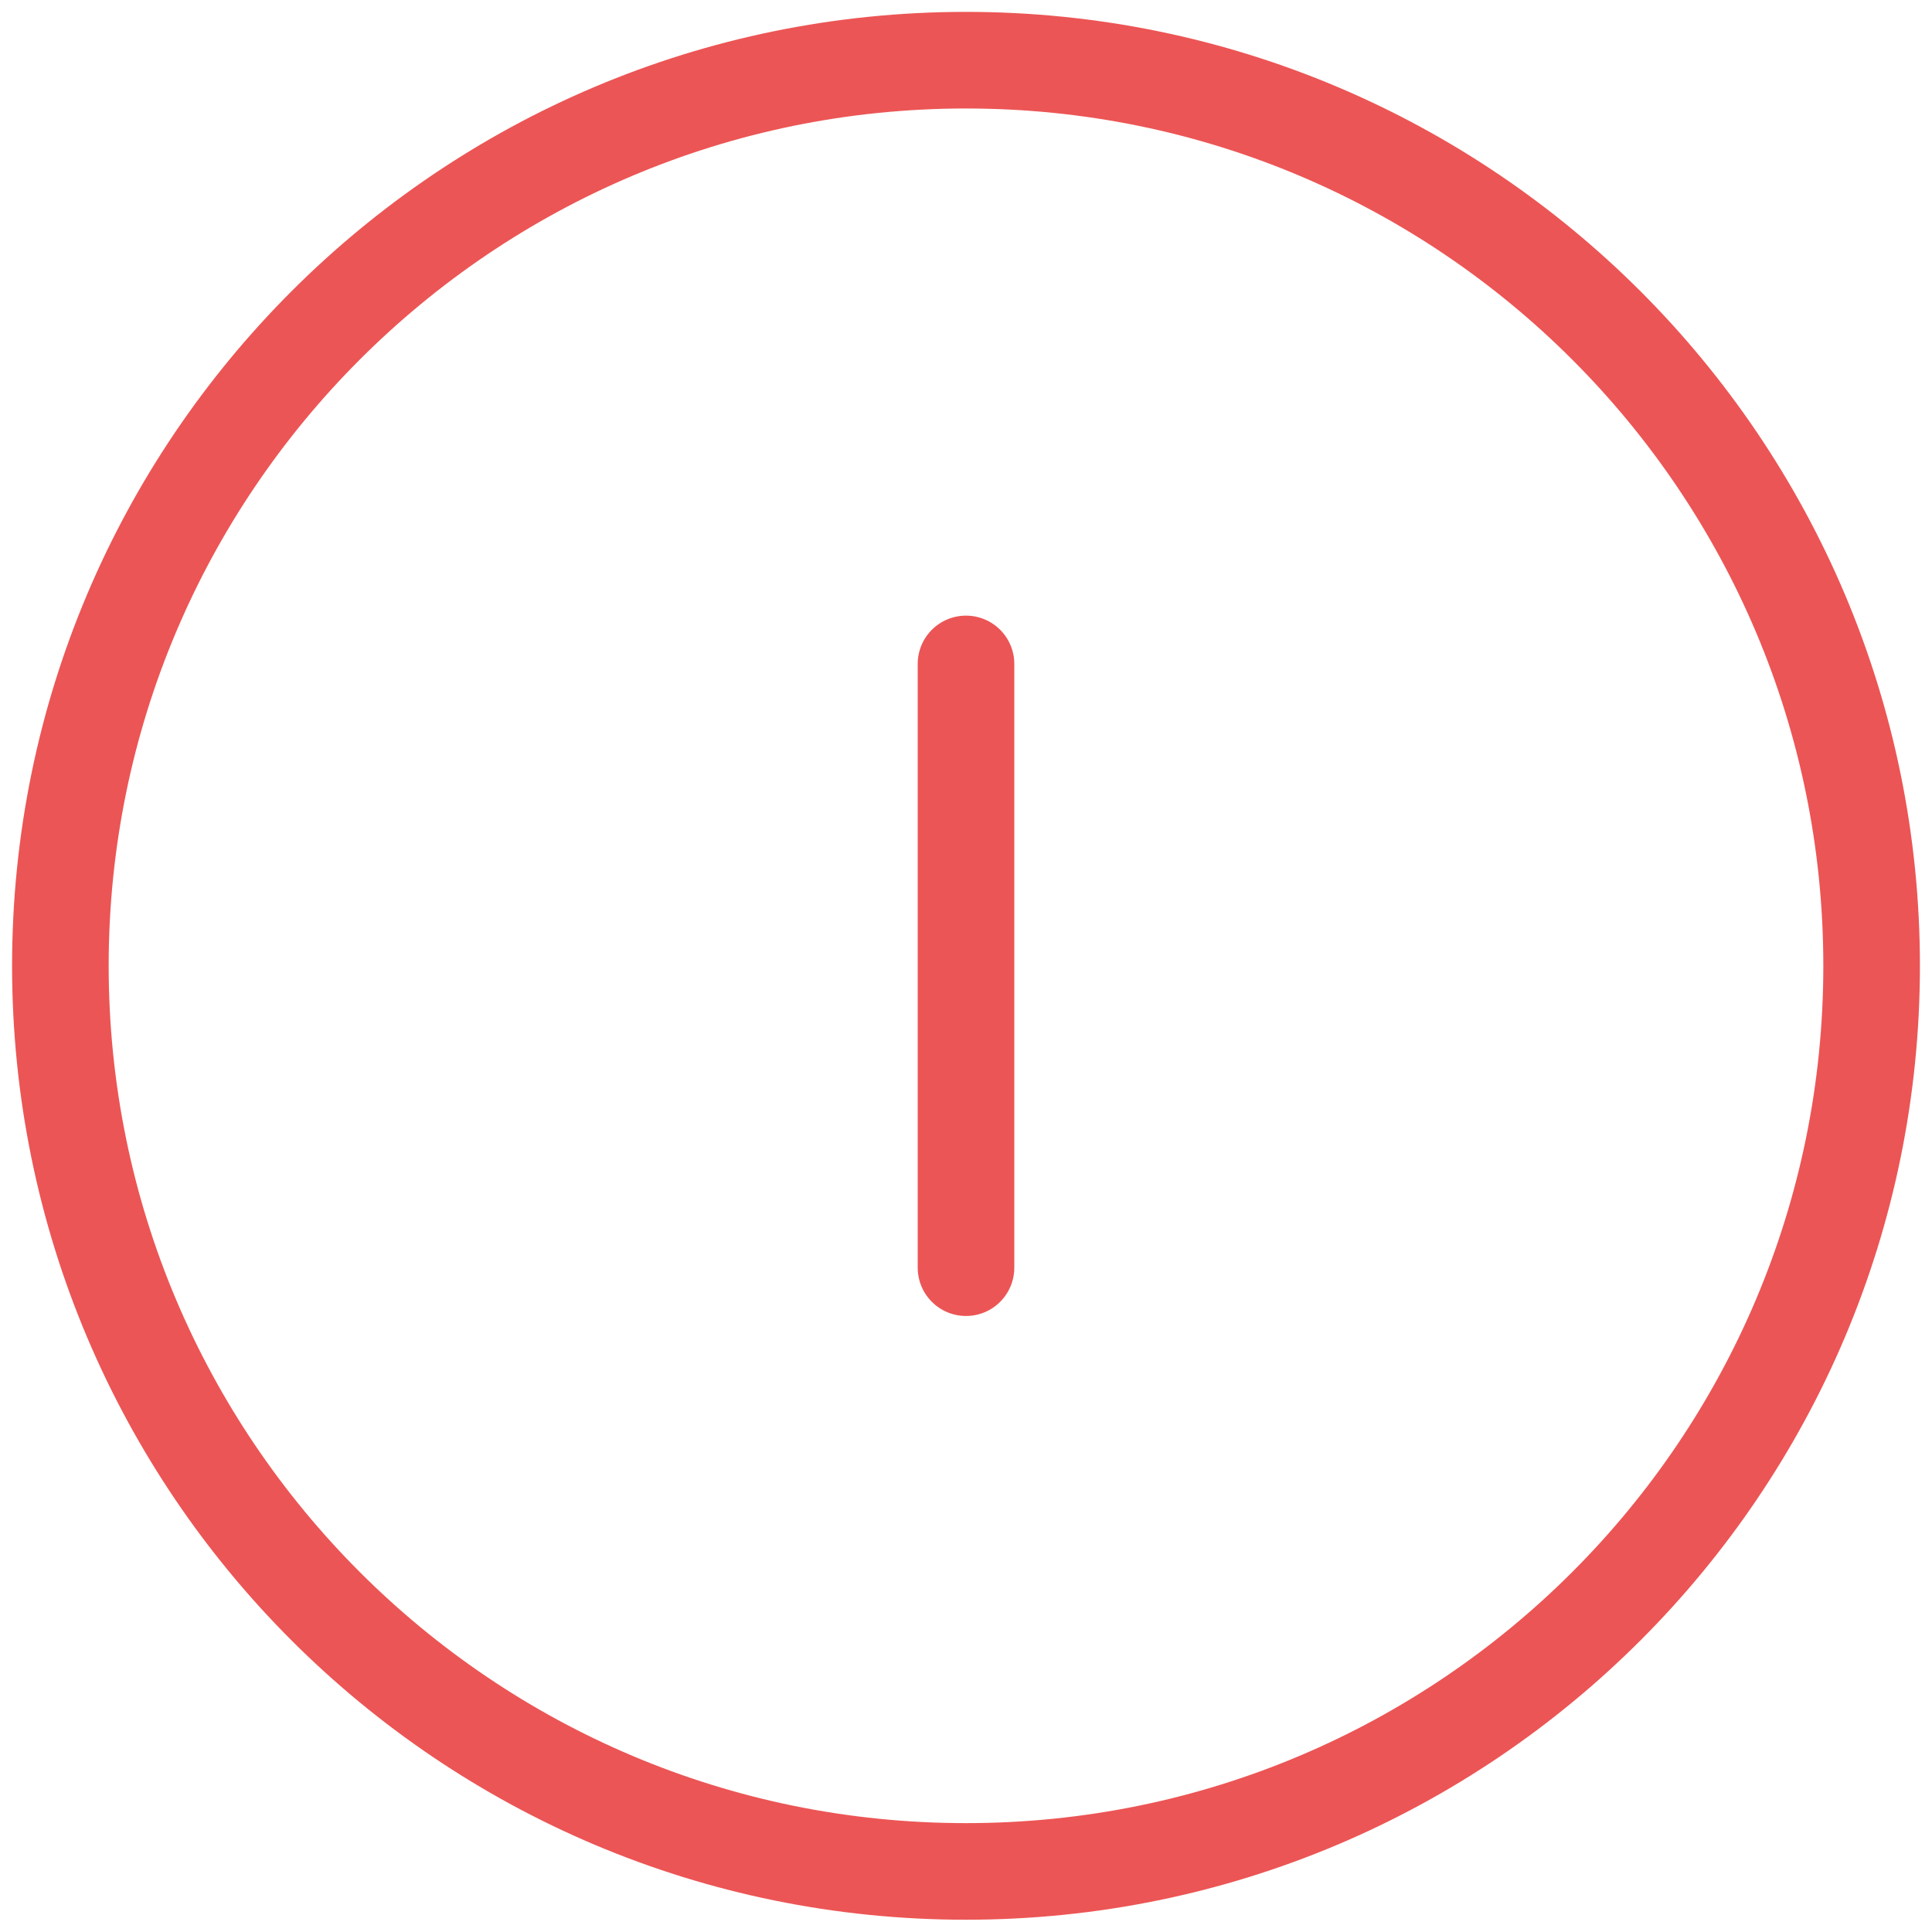
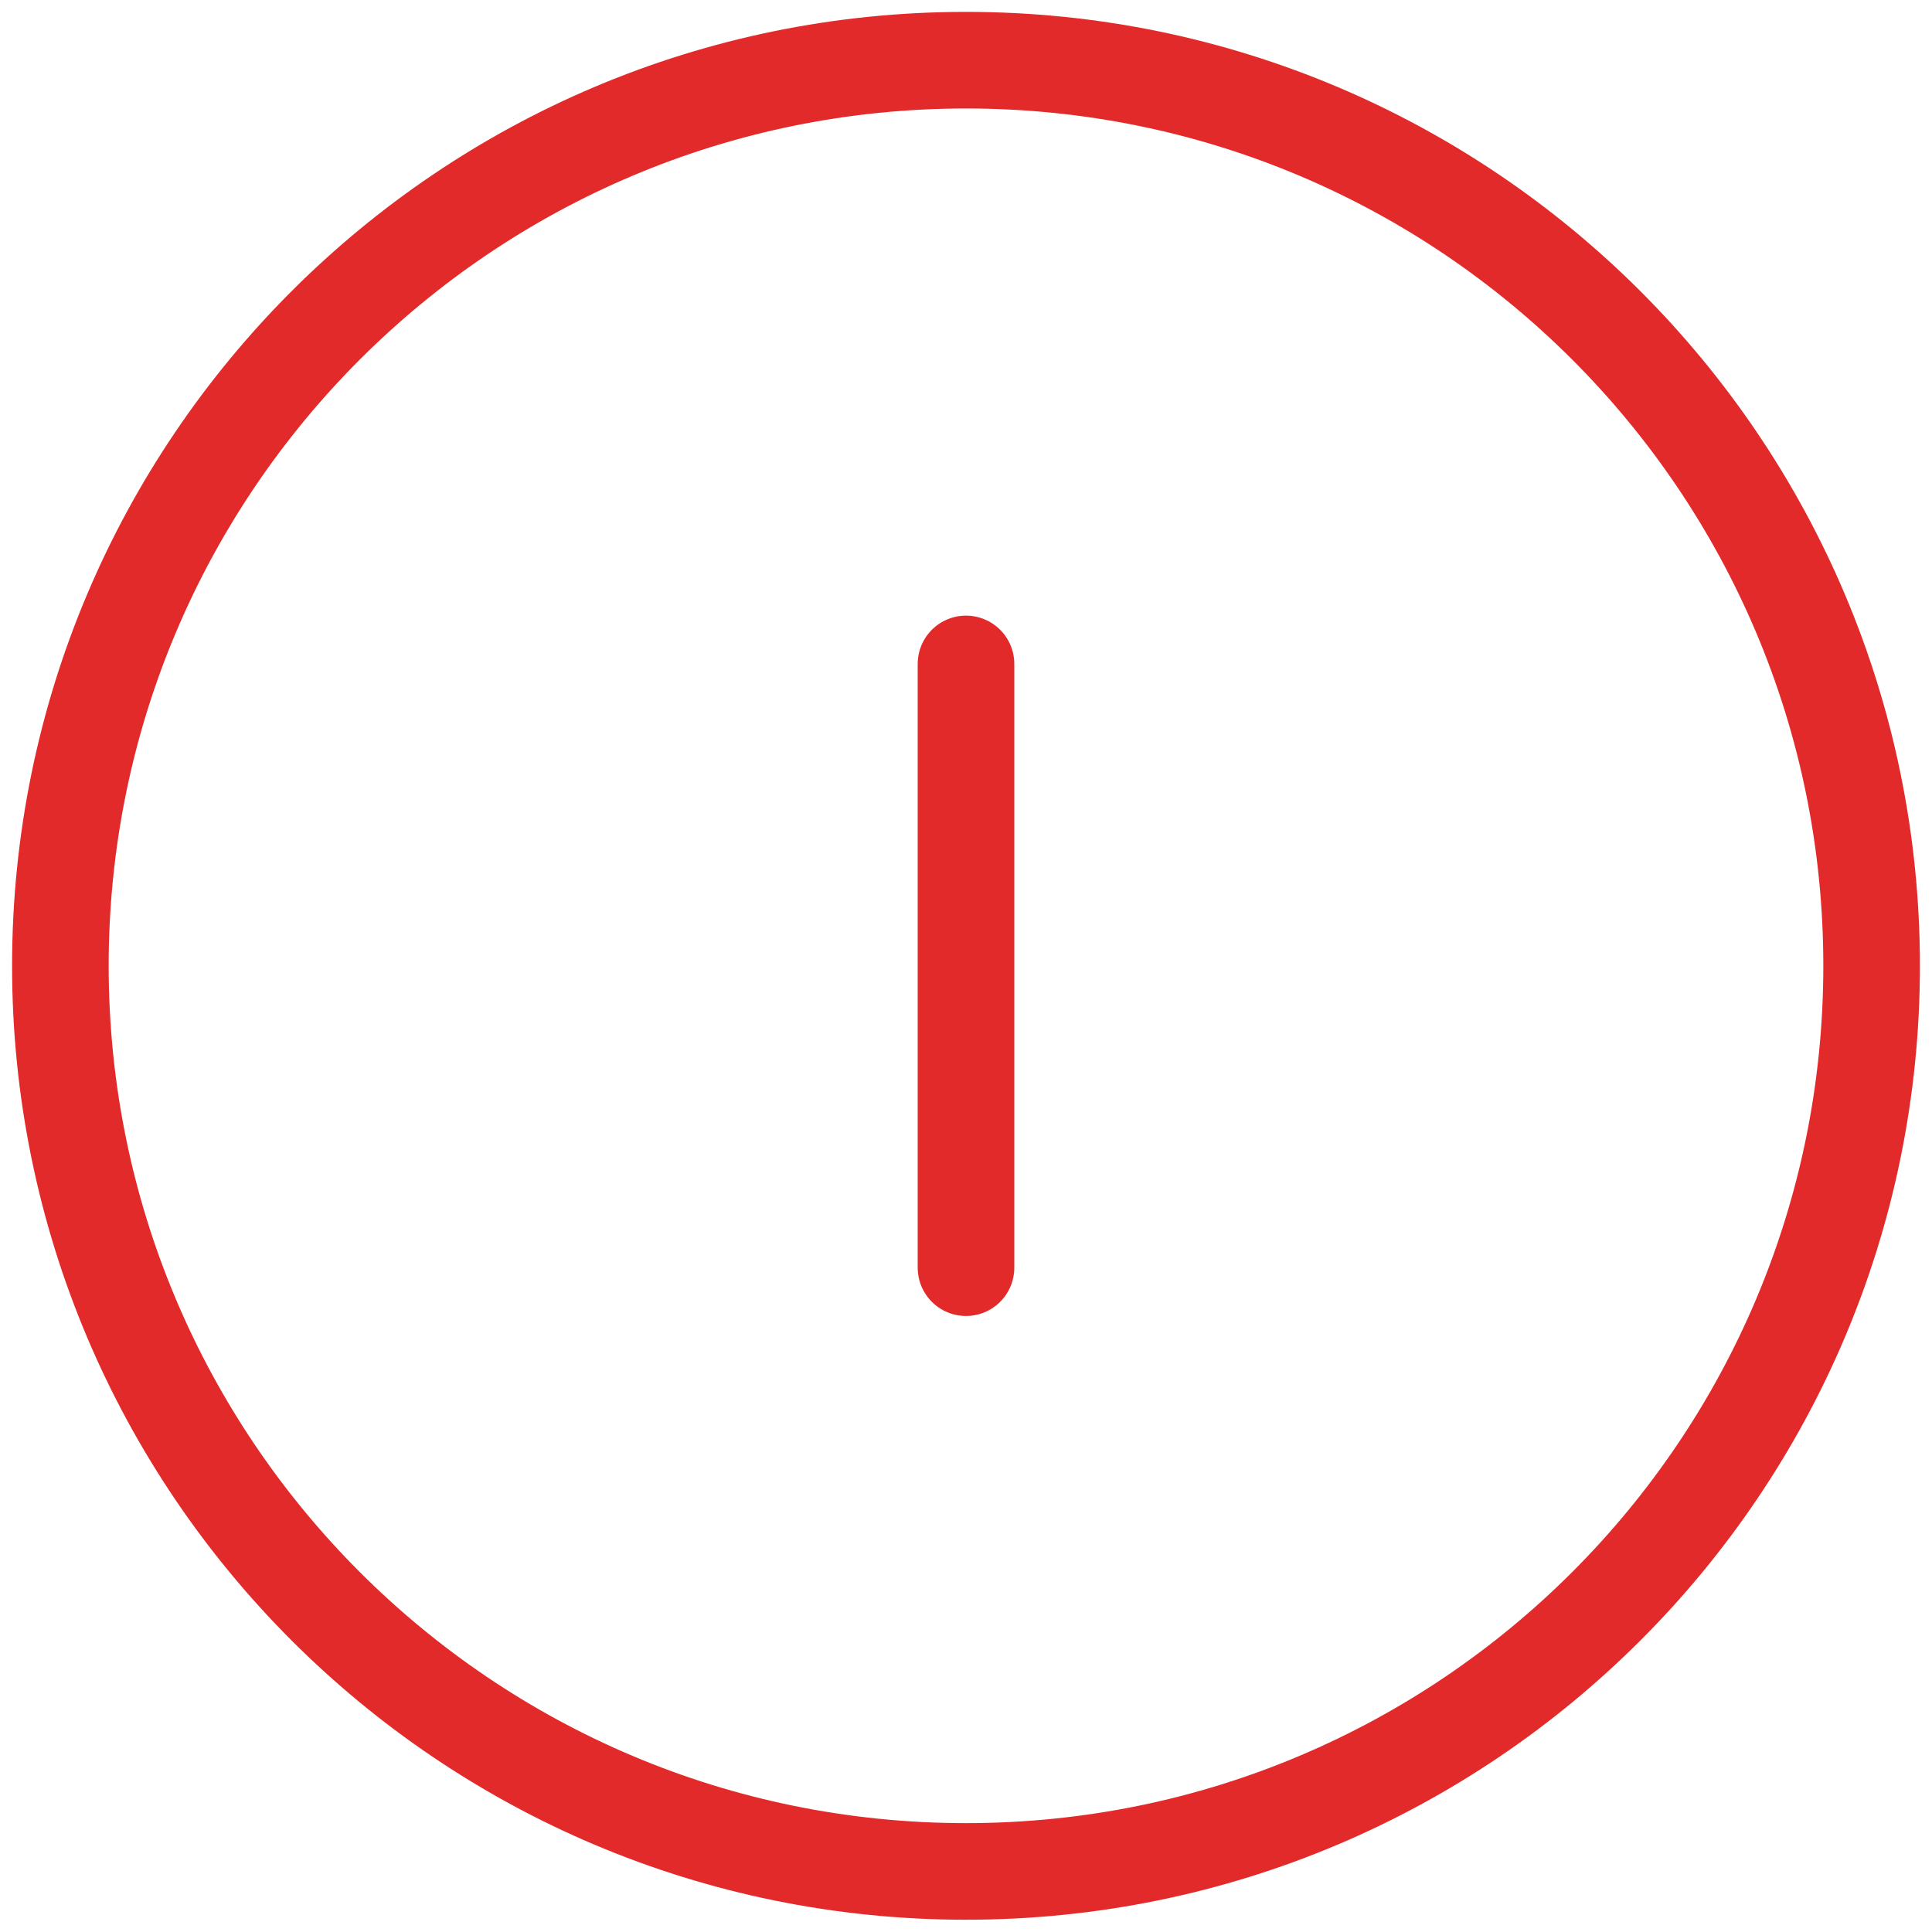
<svg xmlns="http://www.w3.org/2000/svg" width="20" height="20" viewBox="0 0 20 20" fill="none">
-   <path d="M10 6.873V13.123M10 19.373C15.178 19.373 19.375 15.176 19.375 9.998C19.375 4.821 15.178 0.623 10 0.623C4.822 0.623 0.625 4.821 0.625 9.998C0.625 15.176 4.822 19.373 10 19.373Z" stroke="#EC5555" stroke-linecap="round" stroke-linejoin="round" />
+   <path d="M10 6.873V13.123M10 19.373C15.178 19.373 19.375 15.176 19.375 9.998C19.375 4.821 15.178 0.623 10 0.623C4.822 0.623 0.625 4.821 0.625 9.998C0.625 15.176 4.822 19.373 10 19.373Z" stroke="#e32a2a" stroke-linecap="round" stroke-linejoin="round" />
</svg>
